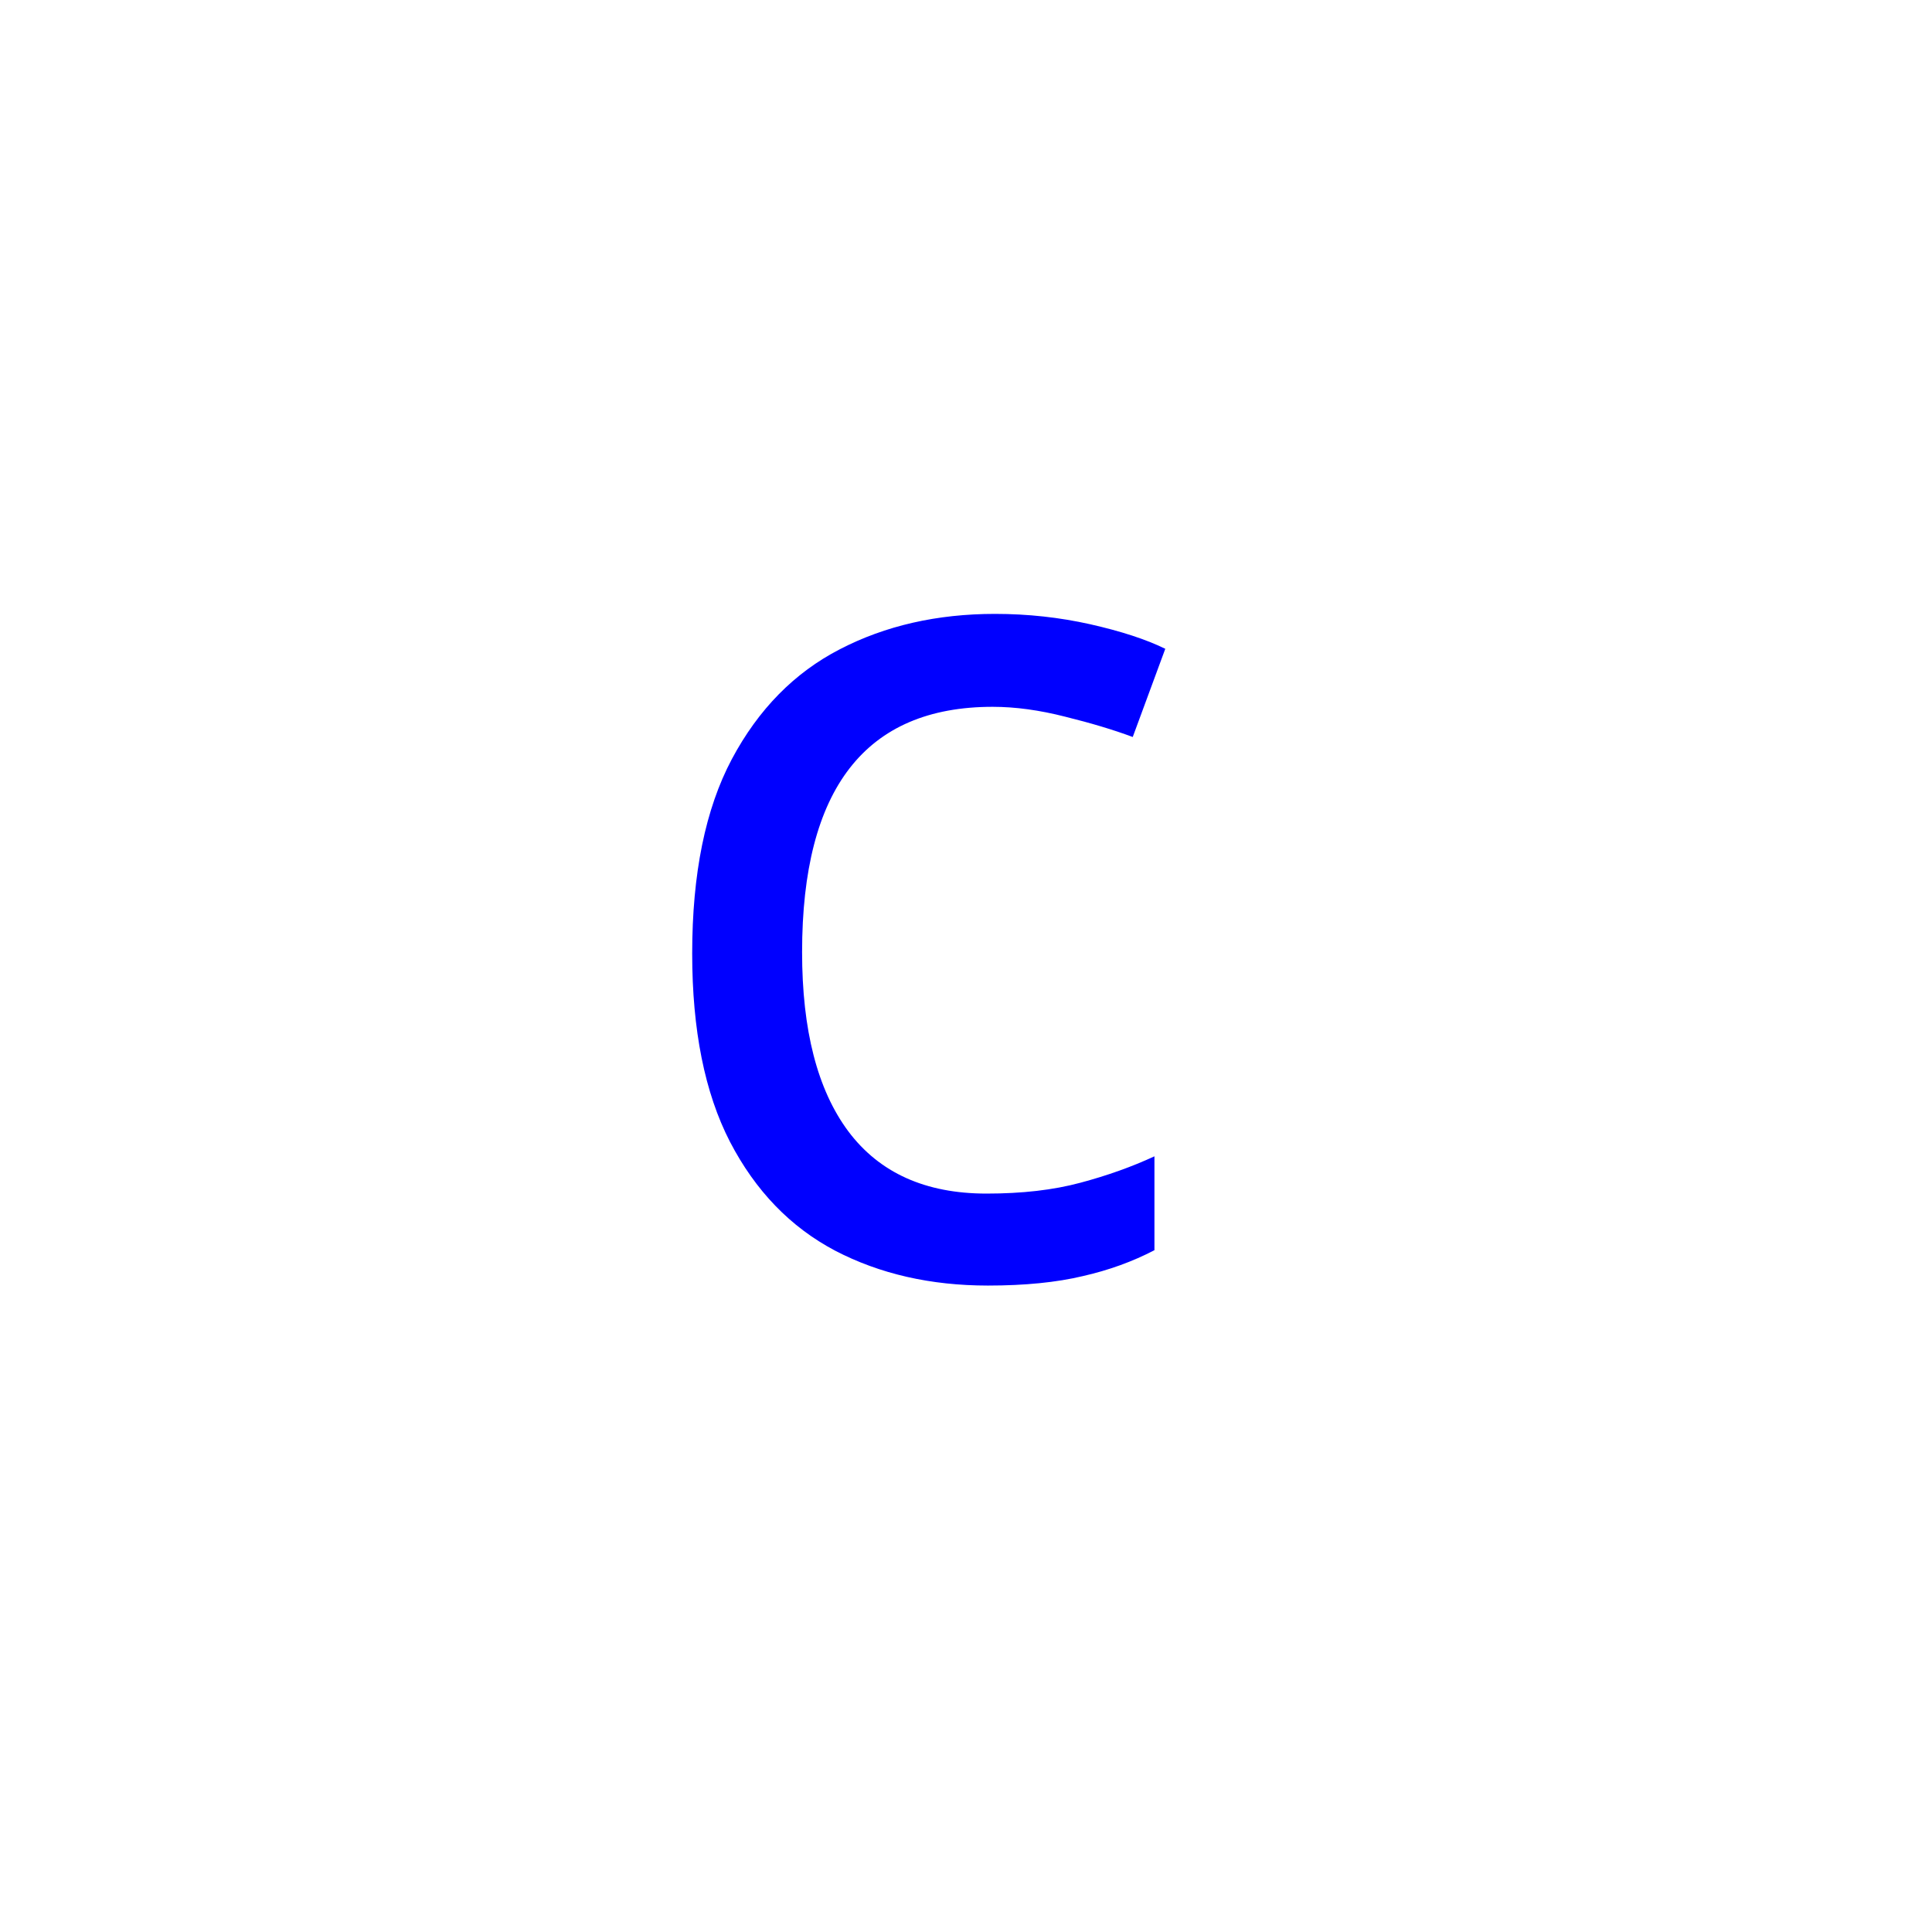
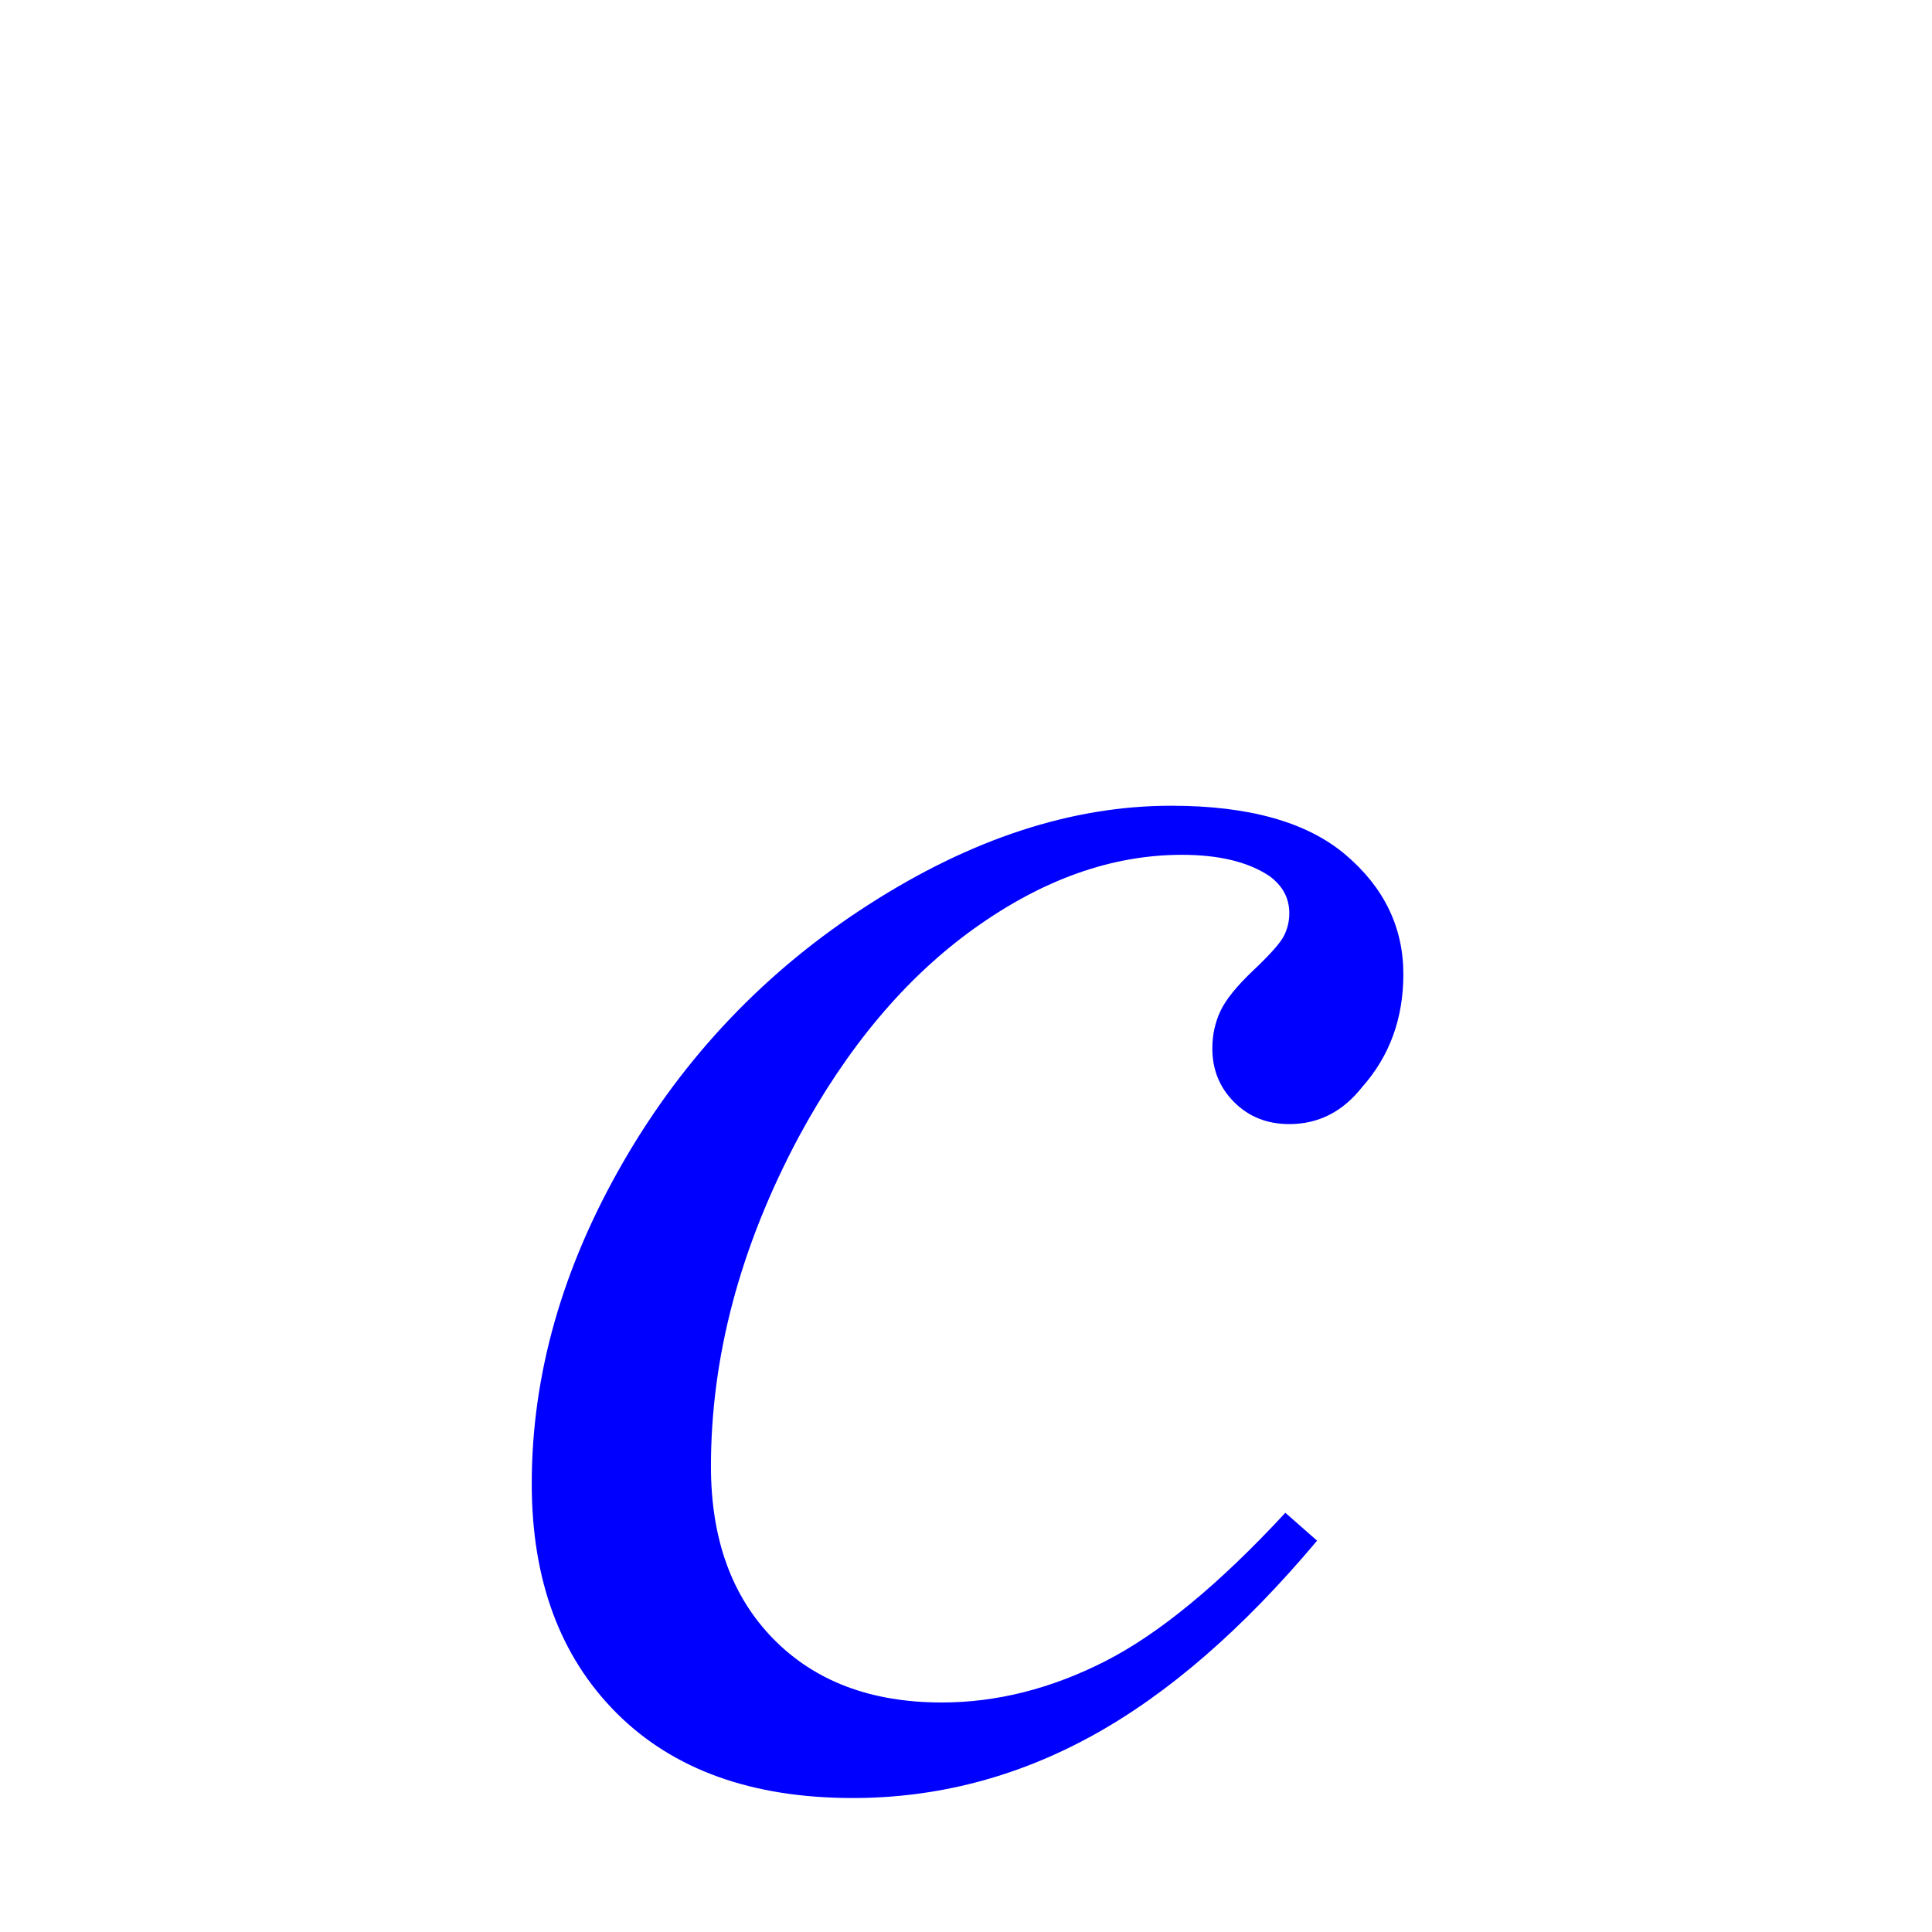
<svg xmlns="http://www.w3.org/2000/svg" width="64px" height="64px" id="svg2989" version="1.1">
  <defs id="defs2991" />
  <g id="layer1">
    <flowRoot xml:space="preserve" id="flowRoot2997" style="font-size:40px;font-style:normal;font-weight:normal;line-height:125%;letter-spacing:0px;word-spacing:0px;fill:#000000;fill-opacity:1;stroke:none;font-family:Sans">
      <flowRegion id="flowRegion2999">
        <rect id="rect3001" width="53.273" height="40.909" x="5.636" y="15.636" />
      </flowRegion>
      <flowPara id="flowPara3003" style="-inkscape-font-specification:Lucida Console;font-family:Lucida Console;font-weight:normal;font-style:normal;font-stretch:normal;font-variant:normal;font-size:40px;text-anchor:start;text-align:start;writing-mode:lr;line-height:125%">A()</flowPara>
    </flowRoot>
-     <text xml:space="preserve" style="font-size:40px;font-style:normal;font-weight:normal;line-height:125%;letter-spacing:0px;word-spacing:0px;fill:#0000ff;fill-opacity:1;stroke:none;font-family:Sans" x="20.727" y="42.182" id="text3005">
-       <tspan id="tspan3007" x="20.727" y="42.182" style="font-size:40px;font-style:normal;font-variant:normal;font-weight:normal;font-stretch:normal;text-align:start;line-height:125%;writing-mode:lr-tb;text-anchor:start;fill:#0000ff;font-family:Lucida Console;-inkscape-font-specification:Lucida Console">c</tspan>
-     </text>
+     <g style="font-size:90px;font-style:normal;font-variant:normal;font-weight:normal;font-stretch:normal;text-align:start;line-height:125%;letter-spacing:0px;word-spacing:0px;writing-mode:lr-tb;text-anchor:start;fill:#0000ff;fill-opacity:1;stroke:none;font-family:Vijaya;-inkscape-font-specification:Vijaya" id="text3005">
+       <path d="m 43.63,51.037 c -2.461,2.93 -4.944,5.083 -7.449,6.46 -2.505,1.377 -5.149,2.065 -7.932,2.065 -3.34,-10e-7 -5.947,-0.938 -7.822,-2.812 -1.875,-1.875 -2.813,-4.409 -2.812,-7.603 -2e-6,-3.604 1.011,-7.156 3.032,-10.657 2.021,-3.501 4.731,-6.343 8.13,-8.525 3.398,-2.183 6.738,-3.274 10.02,-3.274 2.578,3.2e-5 4.504,0.542 5.779,1.626 1.274,1.084 1.912,2.402 1.912,3.955 -3e-5,1.465 -0.454,2.71 -1.362,3.735 -0.645,0.82 -1.45,1.23 -2.417,1.23 -0.732,2.2e-5 -1.34,-0.242 -1.824,-0.725 -0.483,-0.483 -0.725,-1.077 -0.725,-1.78 -2.4e-5,-0.439 0.088,-0.85 0.264,-1.23 0.176,-0.381 0.542,-0.835 1.099,-1.362 0.557,-0.527 0.894,-0.908 1.011,-1.143 0.117,-0.234 0.176,-0.483 0.176,-0.747 -2.8e-5,-0.498 -0.22,-0.908 -0.659,-1.23 -0.703,-0.469 -1.67,-0.703 -2.9,-0.703 -2.314,3e-5 -4.607,0.813 -6.877,2.439 -2.271,1.626 -4.211,3.933 -5.823,6.921 -1.934,3.633 -2.9,7.266 -2.9,10.898 -8e-6,2.402 0.688,4.307 2.065,5.713 1.377,1.406 3.237,2.109 5.581,2.109 1.816,3e-6 3.618,-0.454 5.405,-1.362 1.787,-0.908 3.779,-2.549 5.977,-4.922 z" style="line-height:125%;fill:#0000ff;font-family:Vijaya;-inkscape-font-specification:Vijaya" id="path3025" />
+     </g>
  </g>
</svg>
